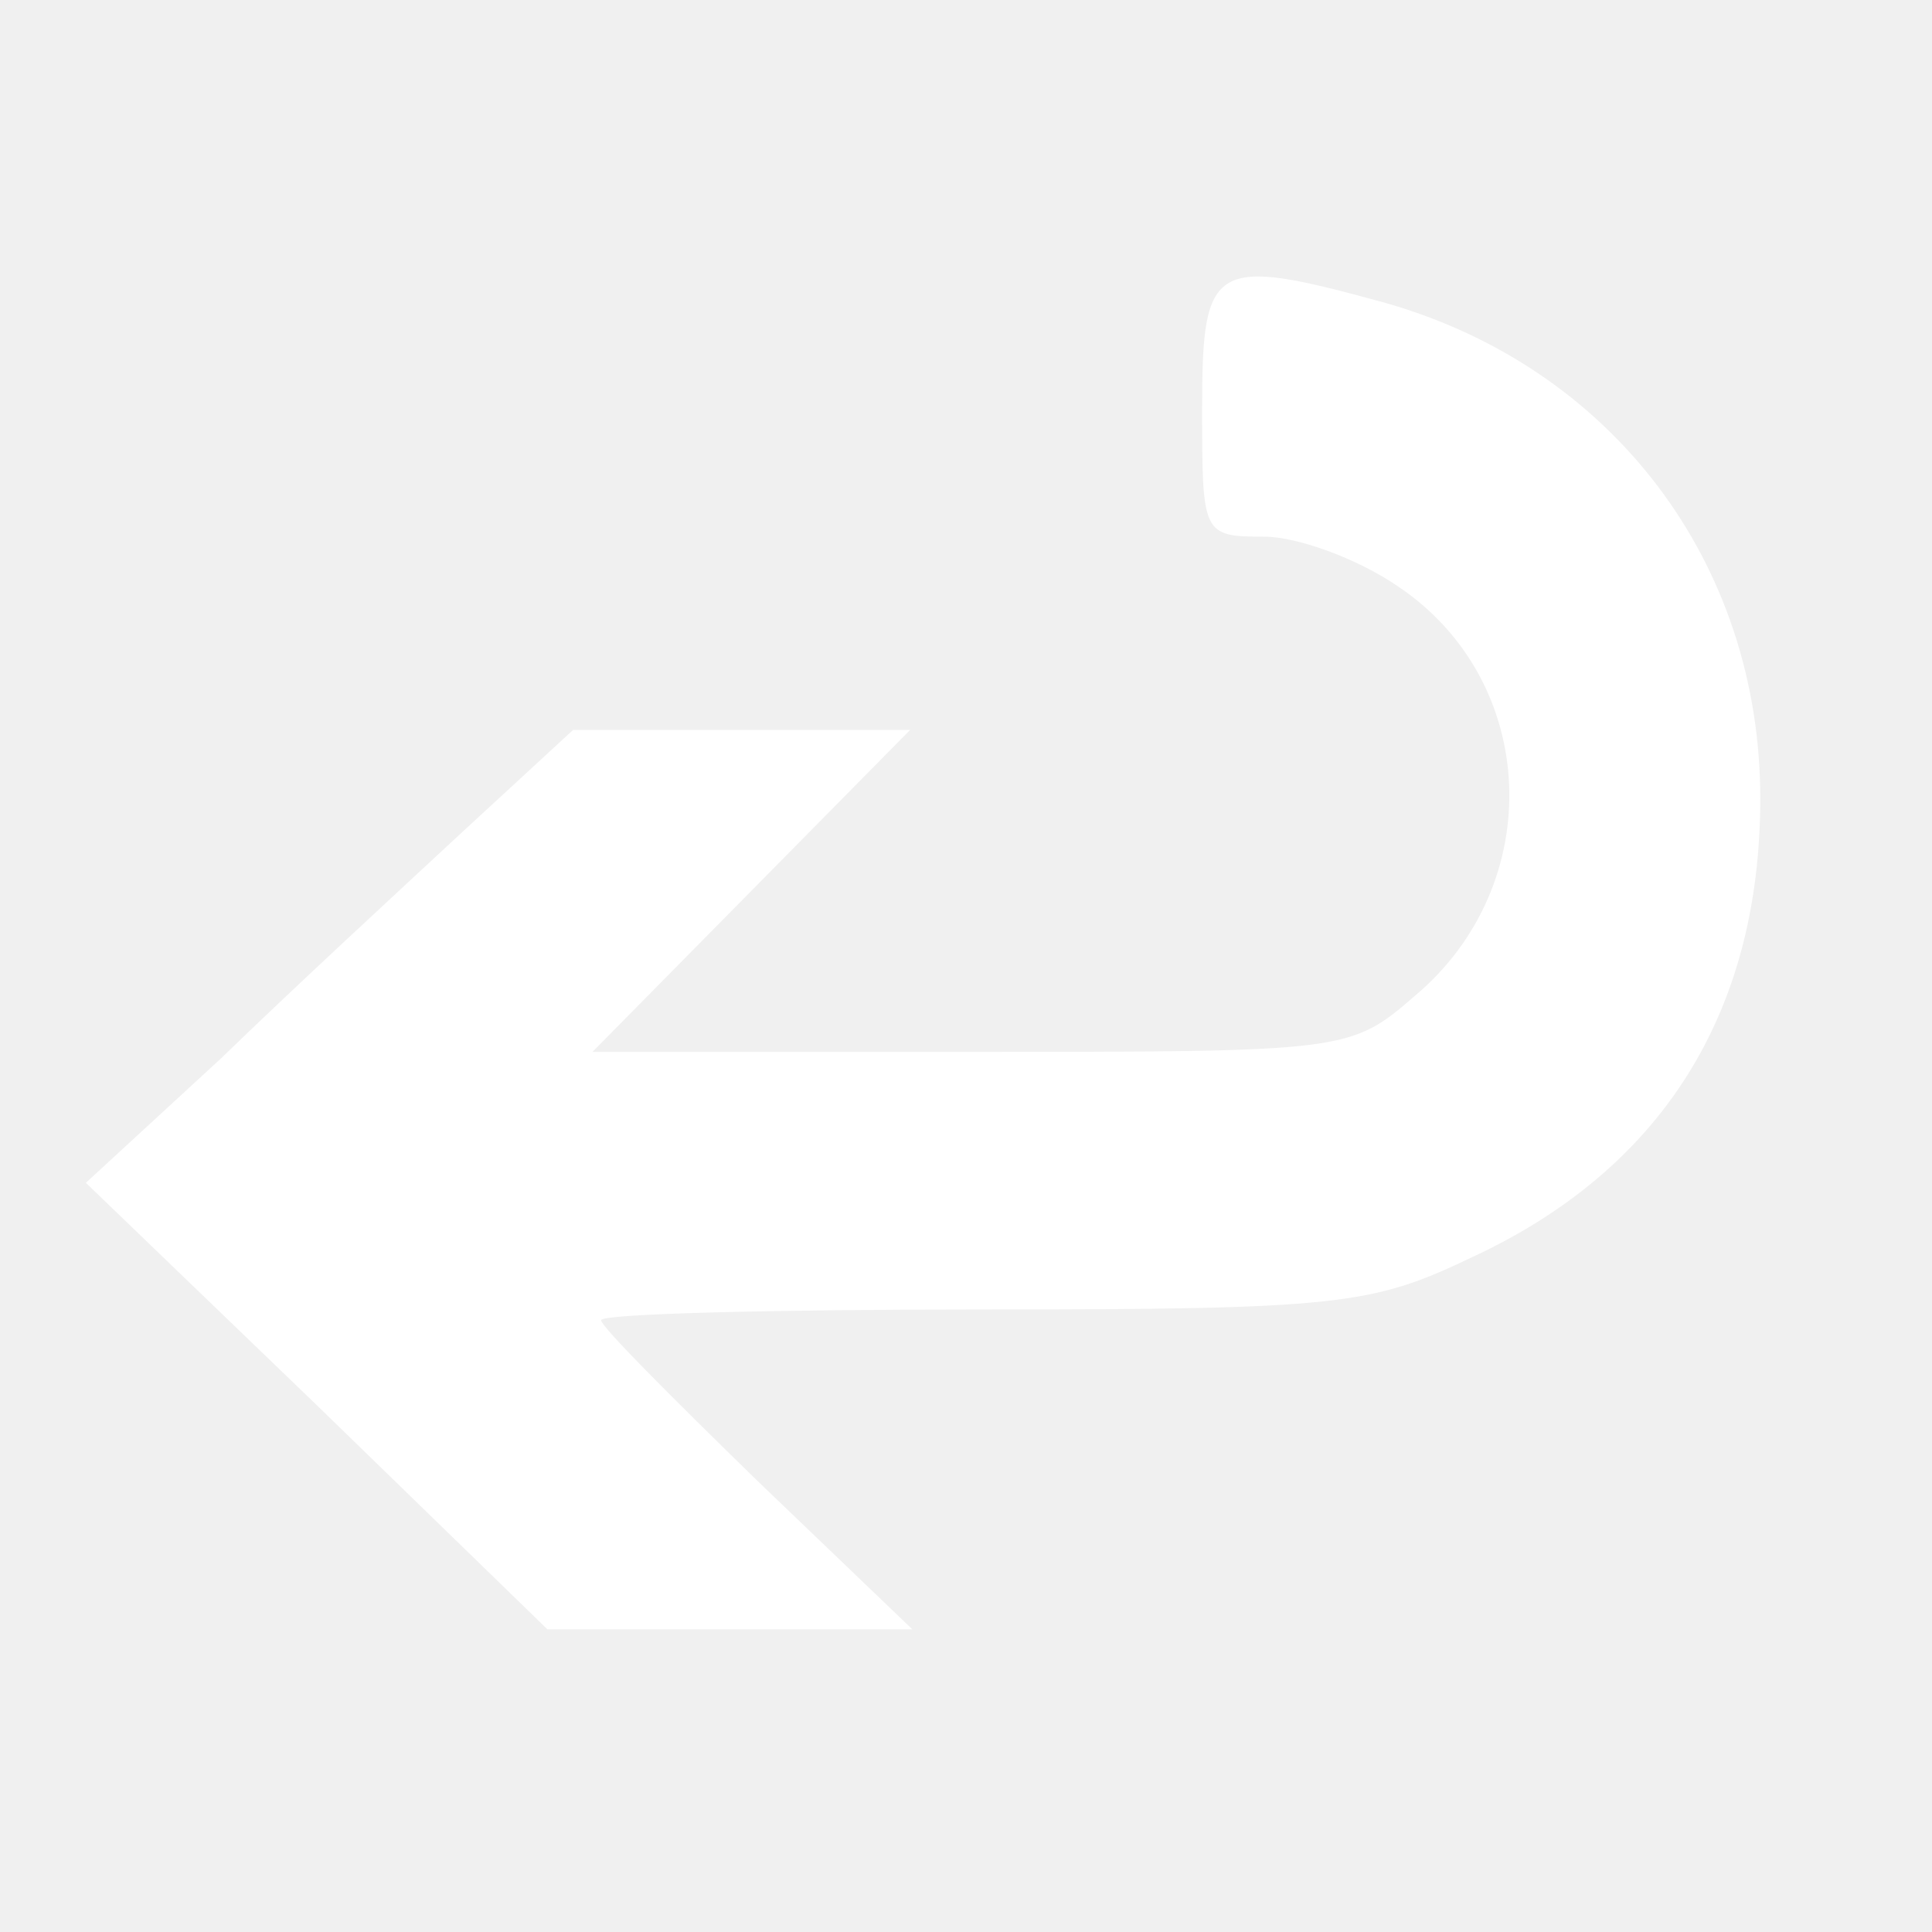
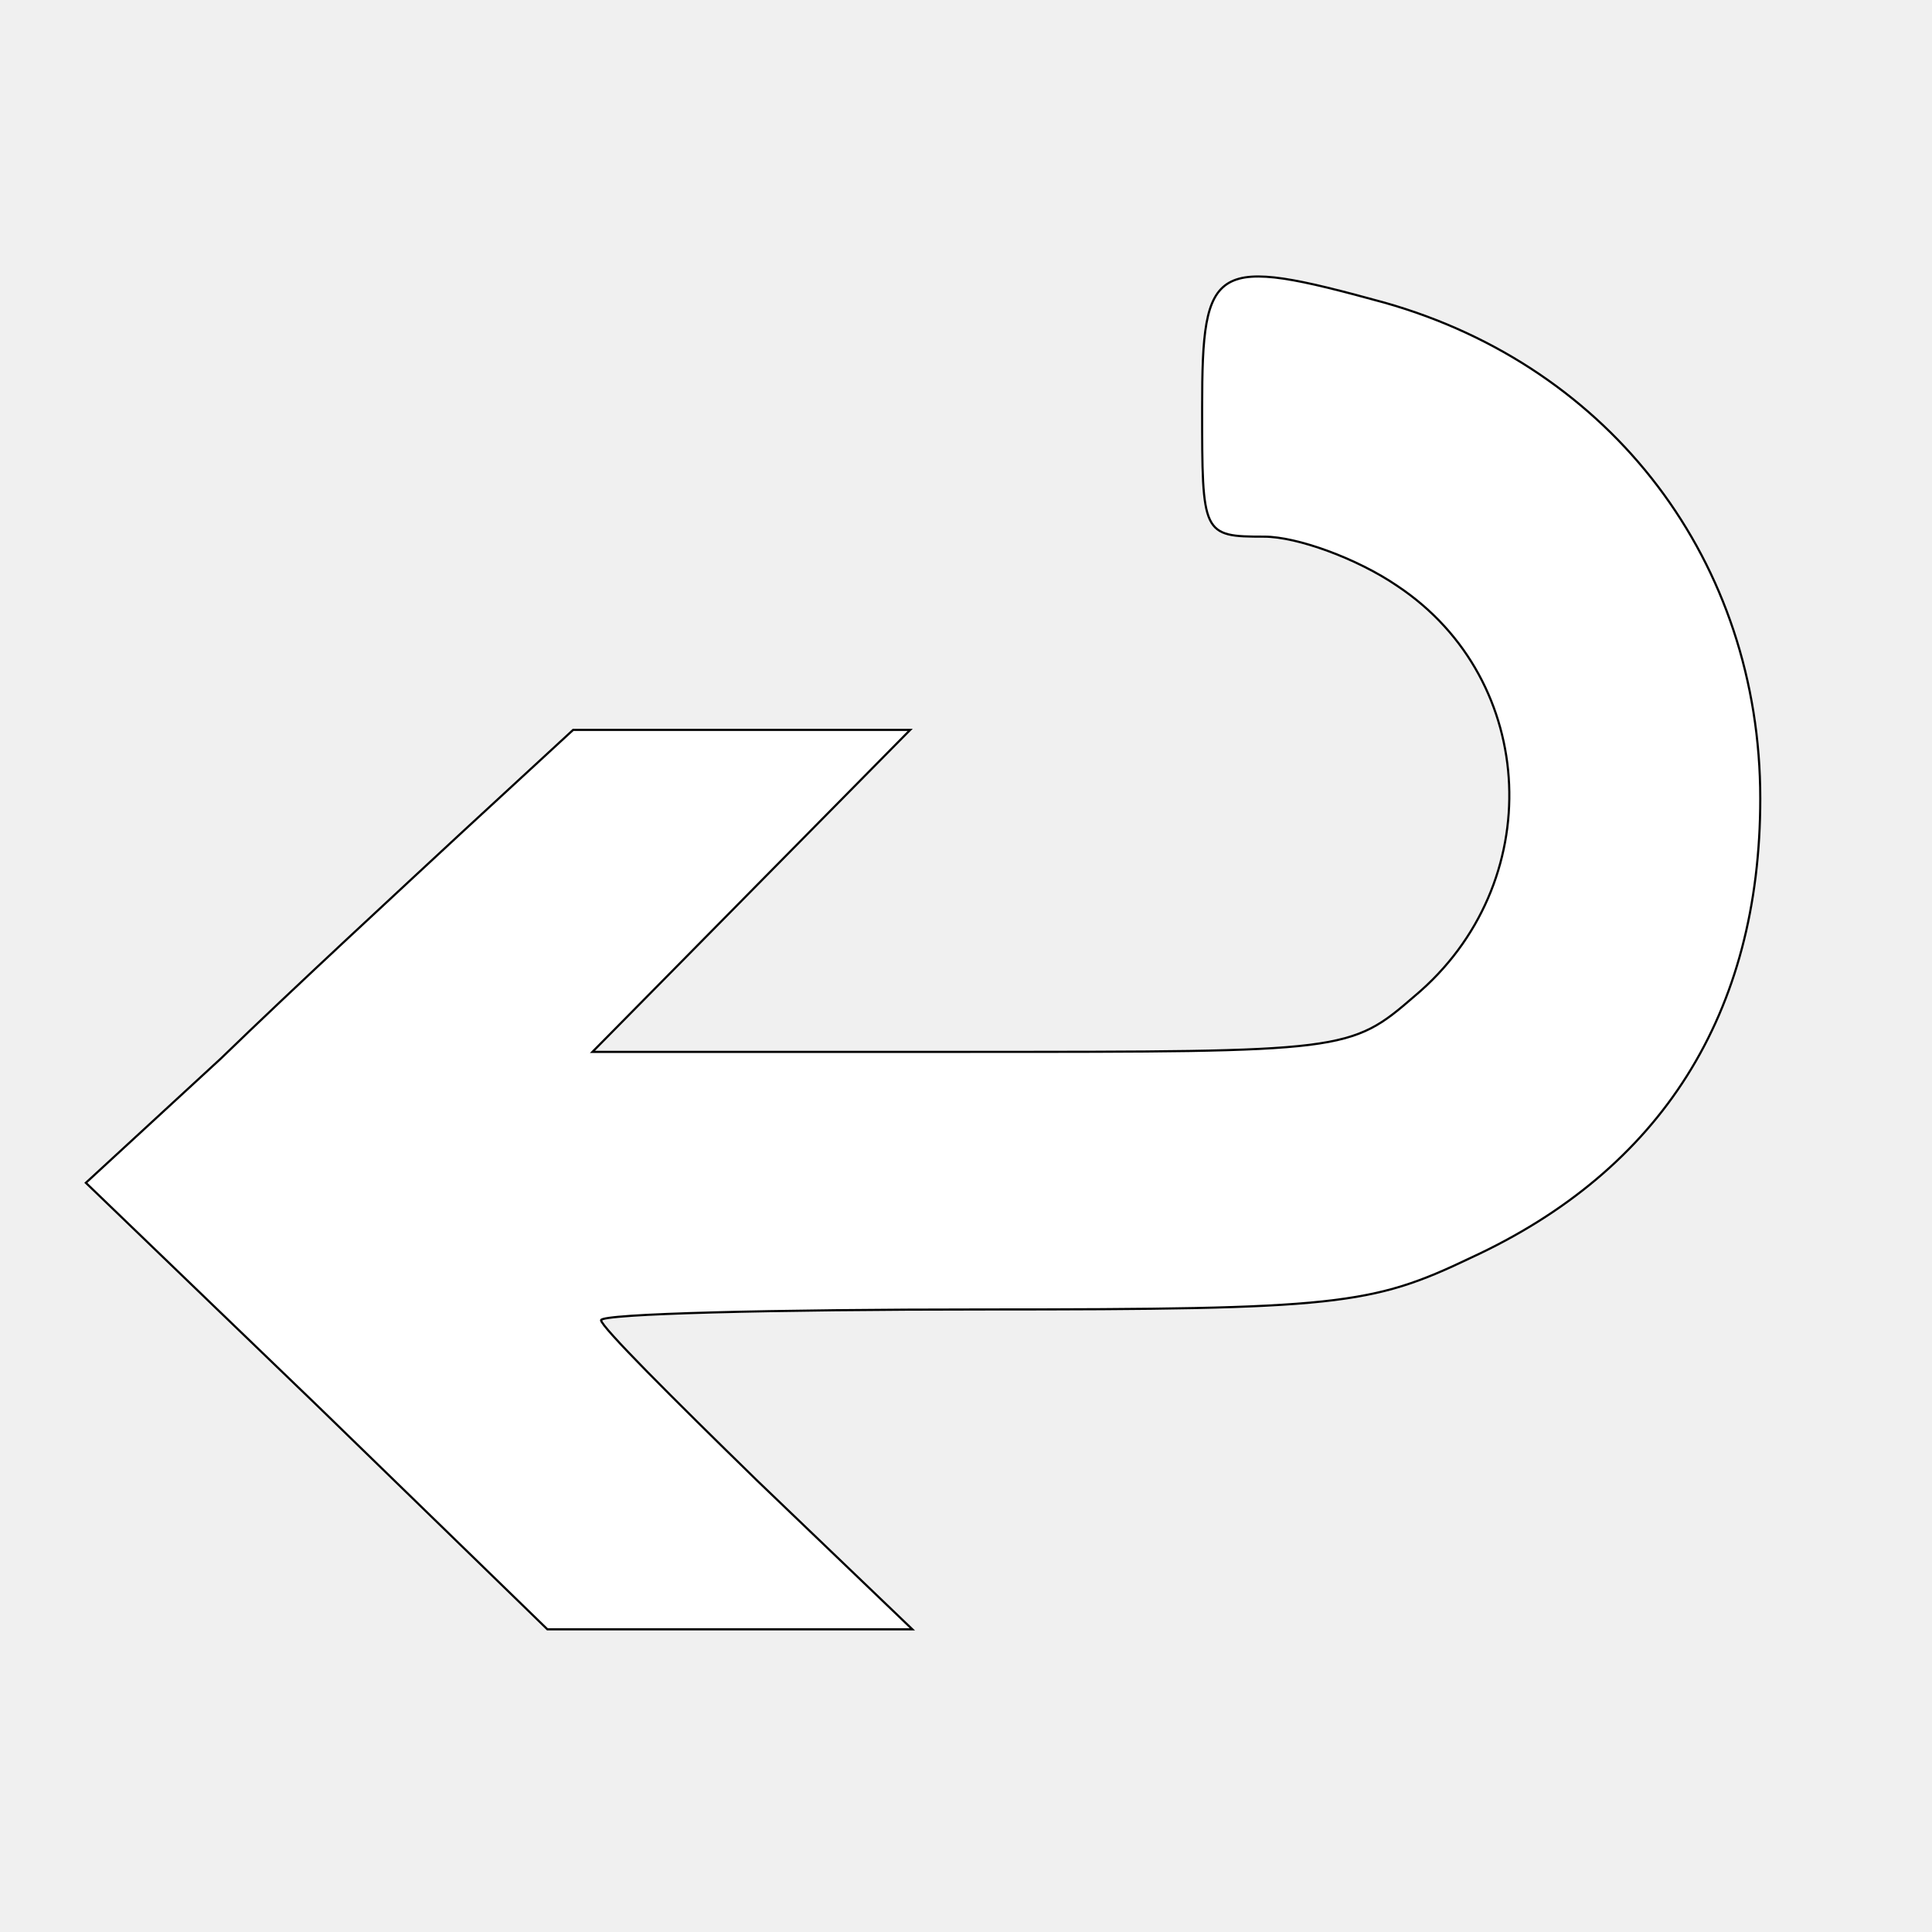
<svg xmlns="http://www.w3.org/2000/svg" version="1.0" width="90pt" height="90pt" viewBox="0 0 90 90" preserveAspectRatio="xMidYMid meet">
-   <g transform="translate(0,90) scale(0.1,-0.1)" fill="#ffffff" stroke="none">
+   <g transform="translate(0,90) scale(0.1,-0.1)" fill="#ffffff" stroke="#000000">
    <path d="M560 710 c0 -59 0 -60 29 -60 15 0 43 -10 62 -23 66 -44 70 -139 8 -191 -30 -26 -32 -26 -207 -26 l-176 0 74 75 74 75 -78 0 -79 0 -51 -47 c-28 -26 -79 -73 -113 -106 l-63 -58 108 -104 107 -104 85 0 85 0 -72 69 c-40 39 -73 72 -73 75 0 3 80 5 178 5 165 0 181 2 227 24 89 41 135 114 135 214 0 110 -69 201 -175 231 -80 22 -85 19 -85 -49z" />
  </g>
</svg>
